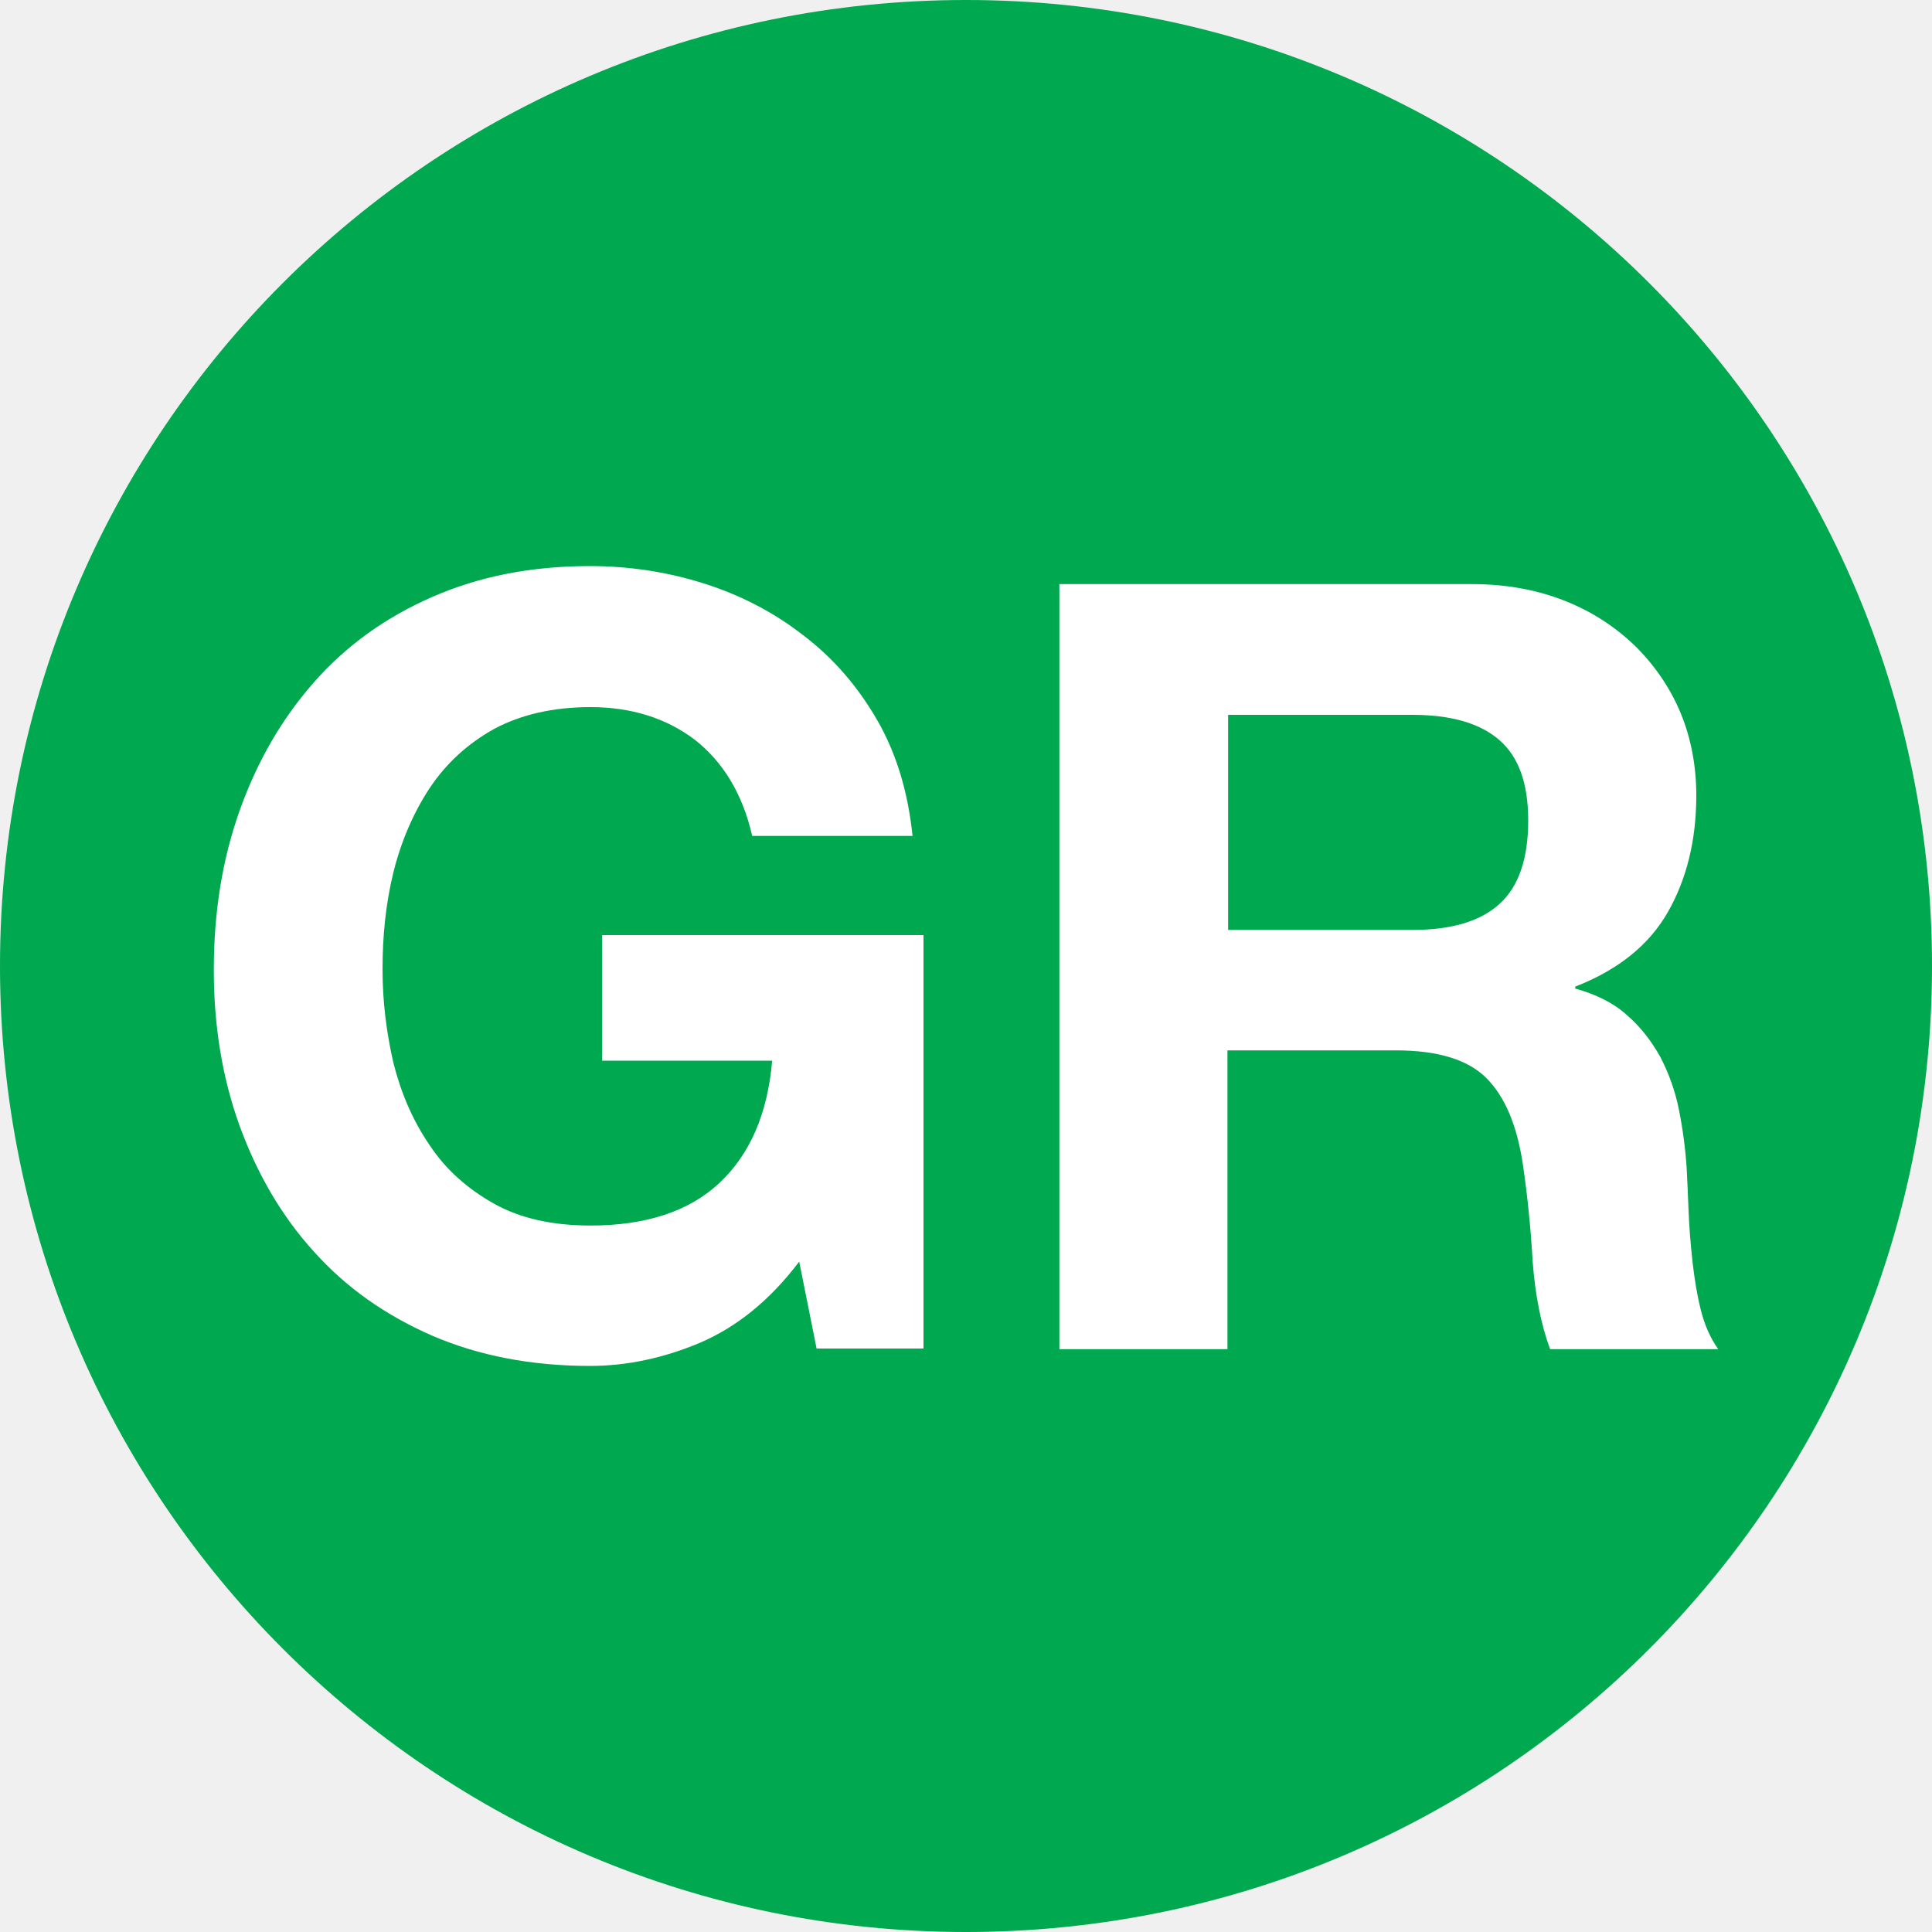
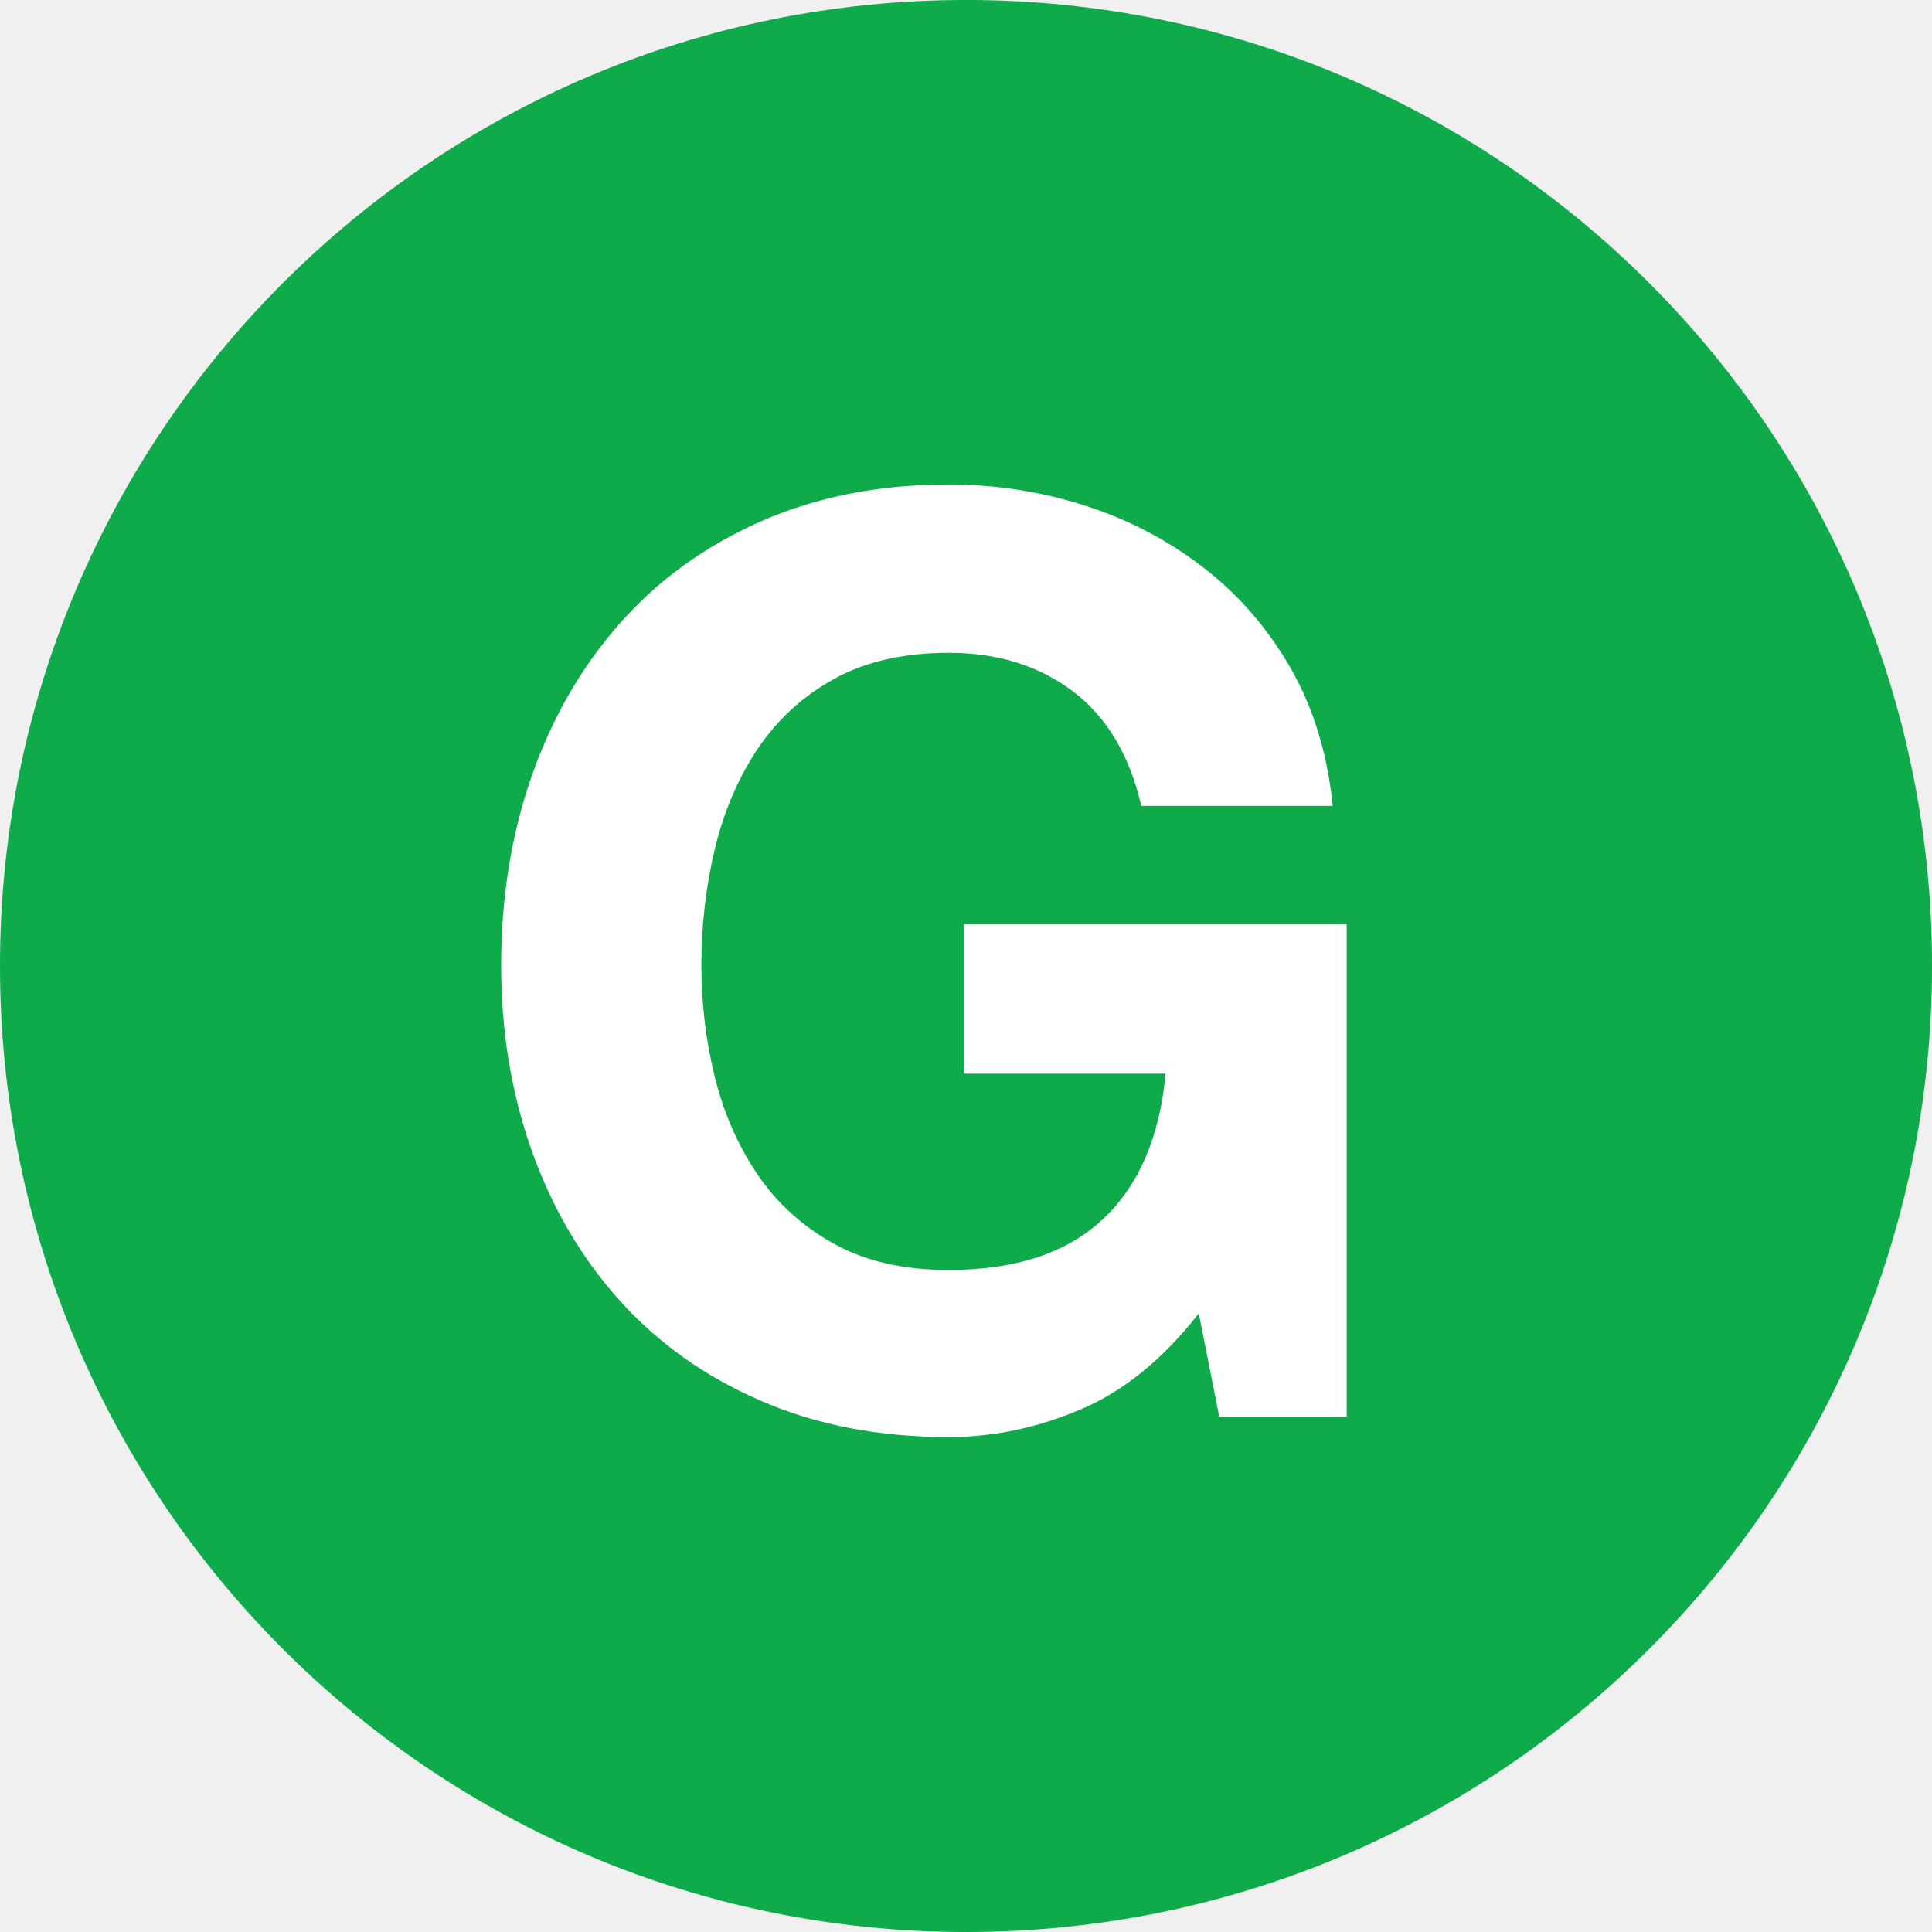
- <svg xmlns="http://www.w3.org/2000/svg" version="1.1" id="Isolation_Mode" x="0px" y="0px" viewBox="0 0 300 300" style="enable-background:new 0 0 300 300;" xml:space="preserve">
-   <style type="text/css">
- 	.st0{fill-rule:evenodd;clip-rule:evenodd;fill:#00A84F;}
- 	.st1{fill:#FFFFFF;}
- </style>
-   <path class="st0" d="M0,150C0,67.1,67.2,0,150,0c82.8,0,150,67.1,150,150c0,82.8-67.1,150-150,150C67.2,300,0,232.8,0,150" />
-   <path class="st1" d="M108.7,208.5c-5.7,2.4-11.4,3.6-17.1,3.6c-9.1,0-17.3-1.6-24.5-4.7c-7.3-3.2-13.4-7.5-18.4-13.1  c-5-5.5-8.8-12.1-11.5-19.5c-2.7-7.5-4-15.5-4-24.2c0-8.9,1.3-17.1,4-24.7c2.7-7.6,6.5-14.2,11.5-19.9c5-5.7,11.1-10.1,18.4-13.3  c7.3-3.2,15.4-4.8,24.5-4.8c6.1,0,12,0.9,17.7,2.7c5.7,1.8,10.9,4.5,15.5,8.1c4.6,3.5,8.4,7.9,11.4,13.1c3,5.2,4.8,11.2,5.5,18  h-24.9c-1.5-6.6-4.6-11.6-9-15c-4.4-3.3-9.8-5-16.1-5c-5.9,0-10.9,1.2-15,3.4c-4.1,2.3-7.4,5.3-10,9.2c-2.5,3.8-4.4,8.2-5.6,13  c-1.2,4.9-1.7,9.9-1.7,15.1c0,5,0.6,9.8,1.7,14.6c1.2,4.7,3,8.9,5.6,12.7c2.5,3.8,5.9,6.8,10,9.1c4.1,2.3,9.1,3.4,15,3.4  c8.6,0,15.3-2.2,20-6.6c4.7-4.4,7.5-10.7,8.2-19H93.5v-19.5h49.9v64.2h-16.6l-2.7-13.5C119.5,202,114.3,206.1,108.7,208.5" />
-   <path class="st1" d="M228.6,90.7c5.3,0,10.1,0.9,14.4,2.6c4.3,1.7,7.9,4.1,11,7.1c3,3,5.4,6.5,7,10.4c1.6,3.9,2.4,8.2,2.4,12.7  c0,7-1.5,13-4.4,18.1c-2.9,5.1-7.7,9-14.4,11.6v0.3c3.2,0.9,5.9,2.2,8,4.1c2.1,1.8,3.8,4,5.2,6.5c1.3,2.5,2.3,5.2,2.9,8.2  c0.6,3,1,6,1.2,9c0.1,1.9,0.2,4.1,0.3,6.7c0.1,2.5,0.3,5.1,0.6,7.8c0.3,2.7,0.7,5.2,1.3,7.6c0.6,2.4,1.5,4.4,2.7,6.1h-26.1  c-1.4-3.8-2.3-8.3-2.7-13.5c-0.3-5.2-0.8-10.2-1.5-15c-0.9-6.2-2.8-10.7-5.7-13.6c-2.9-2.9-7.6-4.3-14.1-4.3h-26.1v46.4h-26.1V90.7  H228.6z M219.3,144.4c6,0,10.5-1.3,13.5-4c3-2.7,4.5-7,4.5-13c0-5.8-1.5-9.9-4.5-12.5c-3-2.6-7.5-3.9-13.5-3.9h-28.6v33.4H219.3z" />
+ <svg xmlns="http://www.w3.org/2000/svg" width="594.007" height="594.007" viewBox="0 0 5.94 5.94" version="1.1" id="svg1">
+   <defs id="defs1">
+     <clipPath clipPathUnits="userSpaceOnUse" id="clipPath1578">
+       <path d="M 25,98.744 H 1055 V 1217.558 H 25 Z" transform="translate(-400.1924,-1131.086)" id="path1578" />
+     </clipPath>
+     <clipPath clipPathUnits="userSpaceOnUse" id="clipPath1580">
+       <path d="M 25,98.744 H 1055 V 1217.558 H 25 Z" transform="translate(-409.6059,-1127.222)" id="path1580" />
+     </clipPath>
+   </defs>
+   <g id="layer1" transform="translate(1339.585,2550.319)">
+     <path id="path1577" d="m 0,0 c 0,4.65 3.77,8.419 8.419,8.419 4.65,0 8.419,-3.769 8.419,-8.419 0,-4.65 -3.769,-8.419 -8.419,-8.419 C 3.77,-8.419 0,-4.65 0,0" style="fill:#0fab4b;fill-opacity:1;fill-rule:evenodd;stroke:none" transform="matrix(0.3527778,0,0,-0.3527778,-1339.585,-2547.349)" clip-path="url(#clipPath1578)" />
+     <path id="path1579" d="m 0,0 c -0.378,-0.16 -0.76,-0.239 -1.145,-0.239 -0.607,0 -1.154,0.105 -1.639,0.317 -0.486,0.21 -0.895,0.502 -1.228,0.872 -0.334,0.371 -0.589,0.806 -0.767,1.306 -0.178,0.5 -0.267,1.039 -0.267,1.617 0,0.593 0.089,1.143 0.267,1.651 0.178,0.507 0.433,0.95 0.767,1.328 0.333,0.378 0.742,0.674 1.228,0.889 0.485,0.214 1.032,0.322 1.639,0.322 0.408,0 0.802,-0.061 1.184,-0.183 C 0.42,7.758 0.765,7.578 1.073,7.34 1.38,7.104 1.634,6.811 1.834,6.463 2.034,6.114 2.156,5.715 2.201,5.262 H 0.533 C 0.43,5.707 0.23,6.04 -0.067,6.263 c -0.296,0.222 -0.655,0.333 -1.078,0.333 -0.393,0 -0.726,-0.076 -1,-0.228 C -2.419,6.217 -2.641,6.012 -2.812,5.757 -2.982,5.501 -3.107,5.21 -3.184,4.885 -3.262,4.558 -3.301,4.221 -3.301,3.873 c 0,-0.334 0.039,-0.658 0.117,-0.973 0.077,-0.314 0.202,-0.598 0.372,-0.85 0.171,-0.252 0.393,-0.453 0.667,-0.605 0.274,-0.152 0.607,-0.228 1,-0.228 0.578,0 1.024,0.146 1.339,0.439 0.315,0.292 0.499,0.717 0.551,1.272 h -1.757 v 1.301 h 3.335 v -4.29 H 1.212 l -0.178,0.9 C 0.722,0.439 0.378,0.159 0,0" style="fill:#ffffff;fill-opacity:1;fill-rule:nonzero;stroke:none" transform="matrix(0.3527778,0,0,-0.3527778,-1336.264,-2545.985)" clip-path="url(#clipPath1580)" />
+   </g>
</svg>
